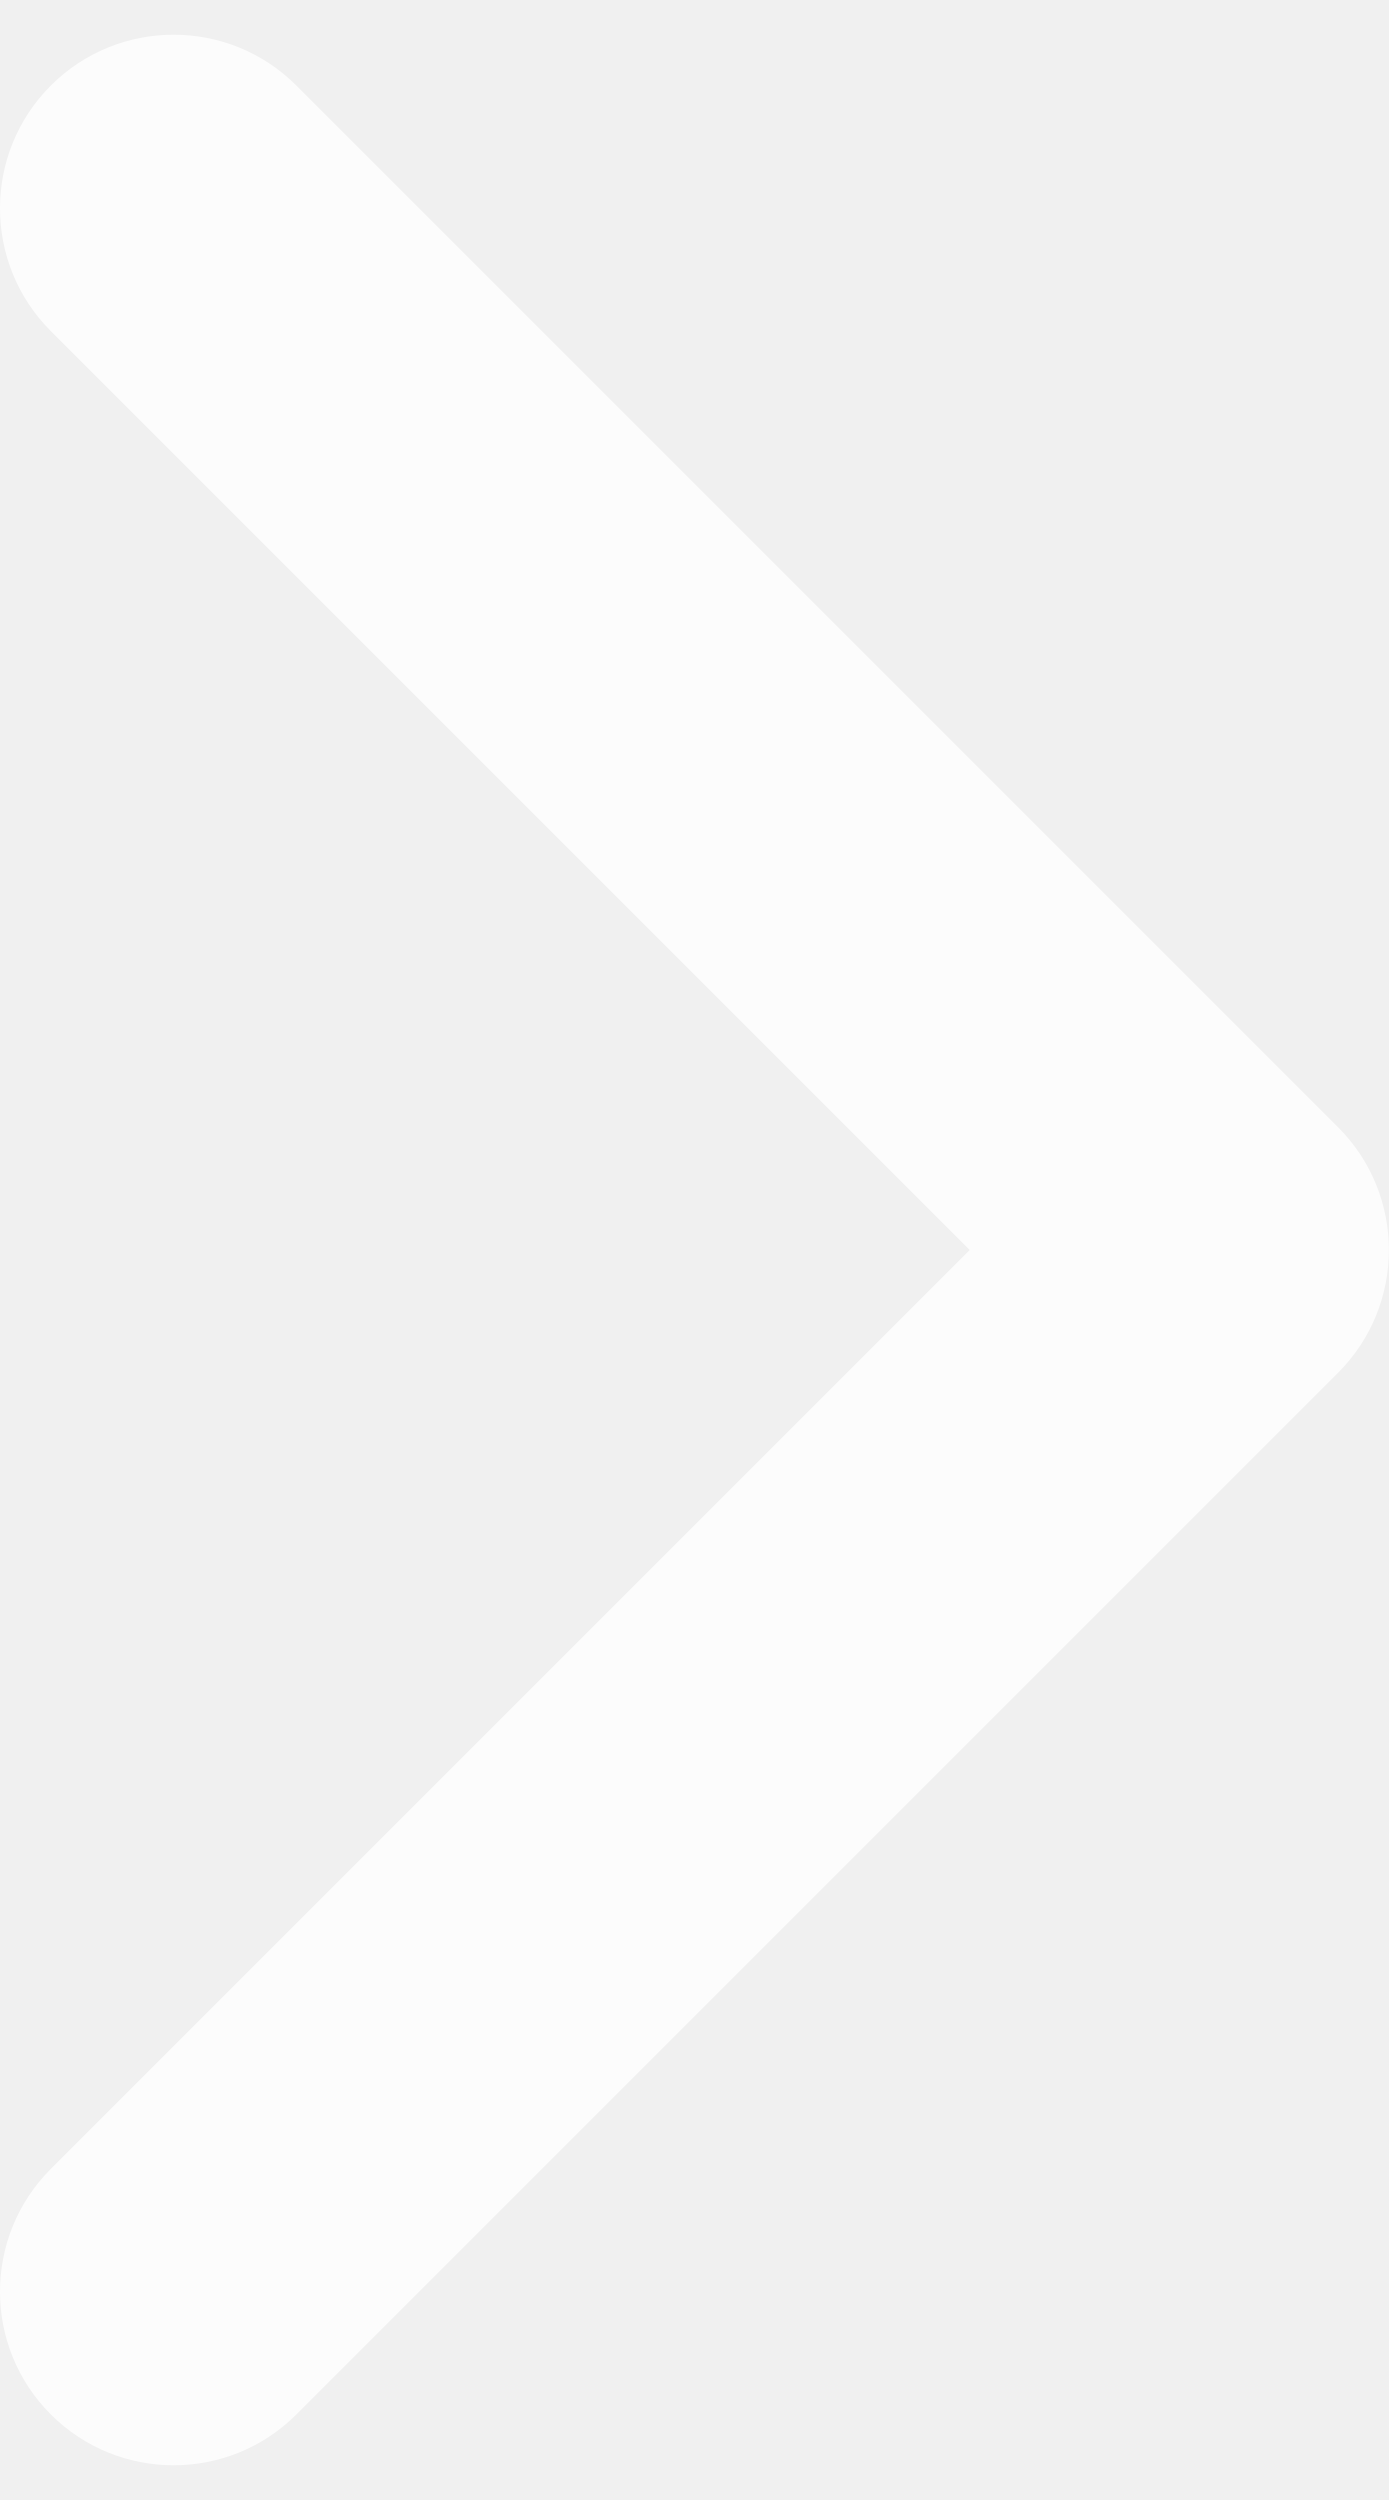
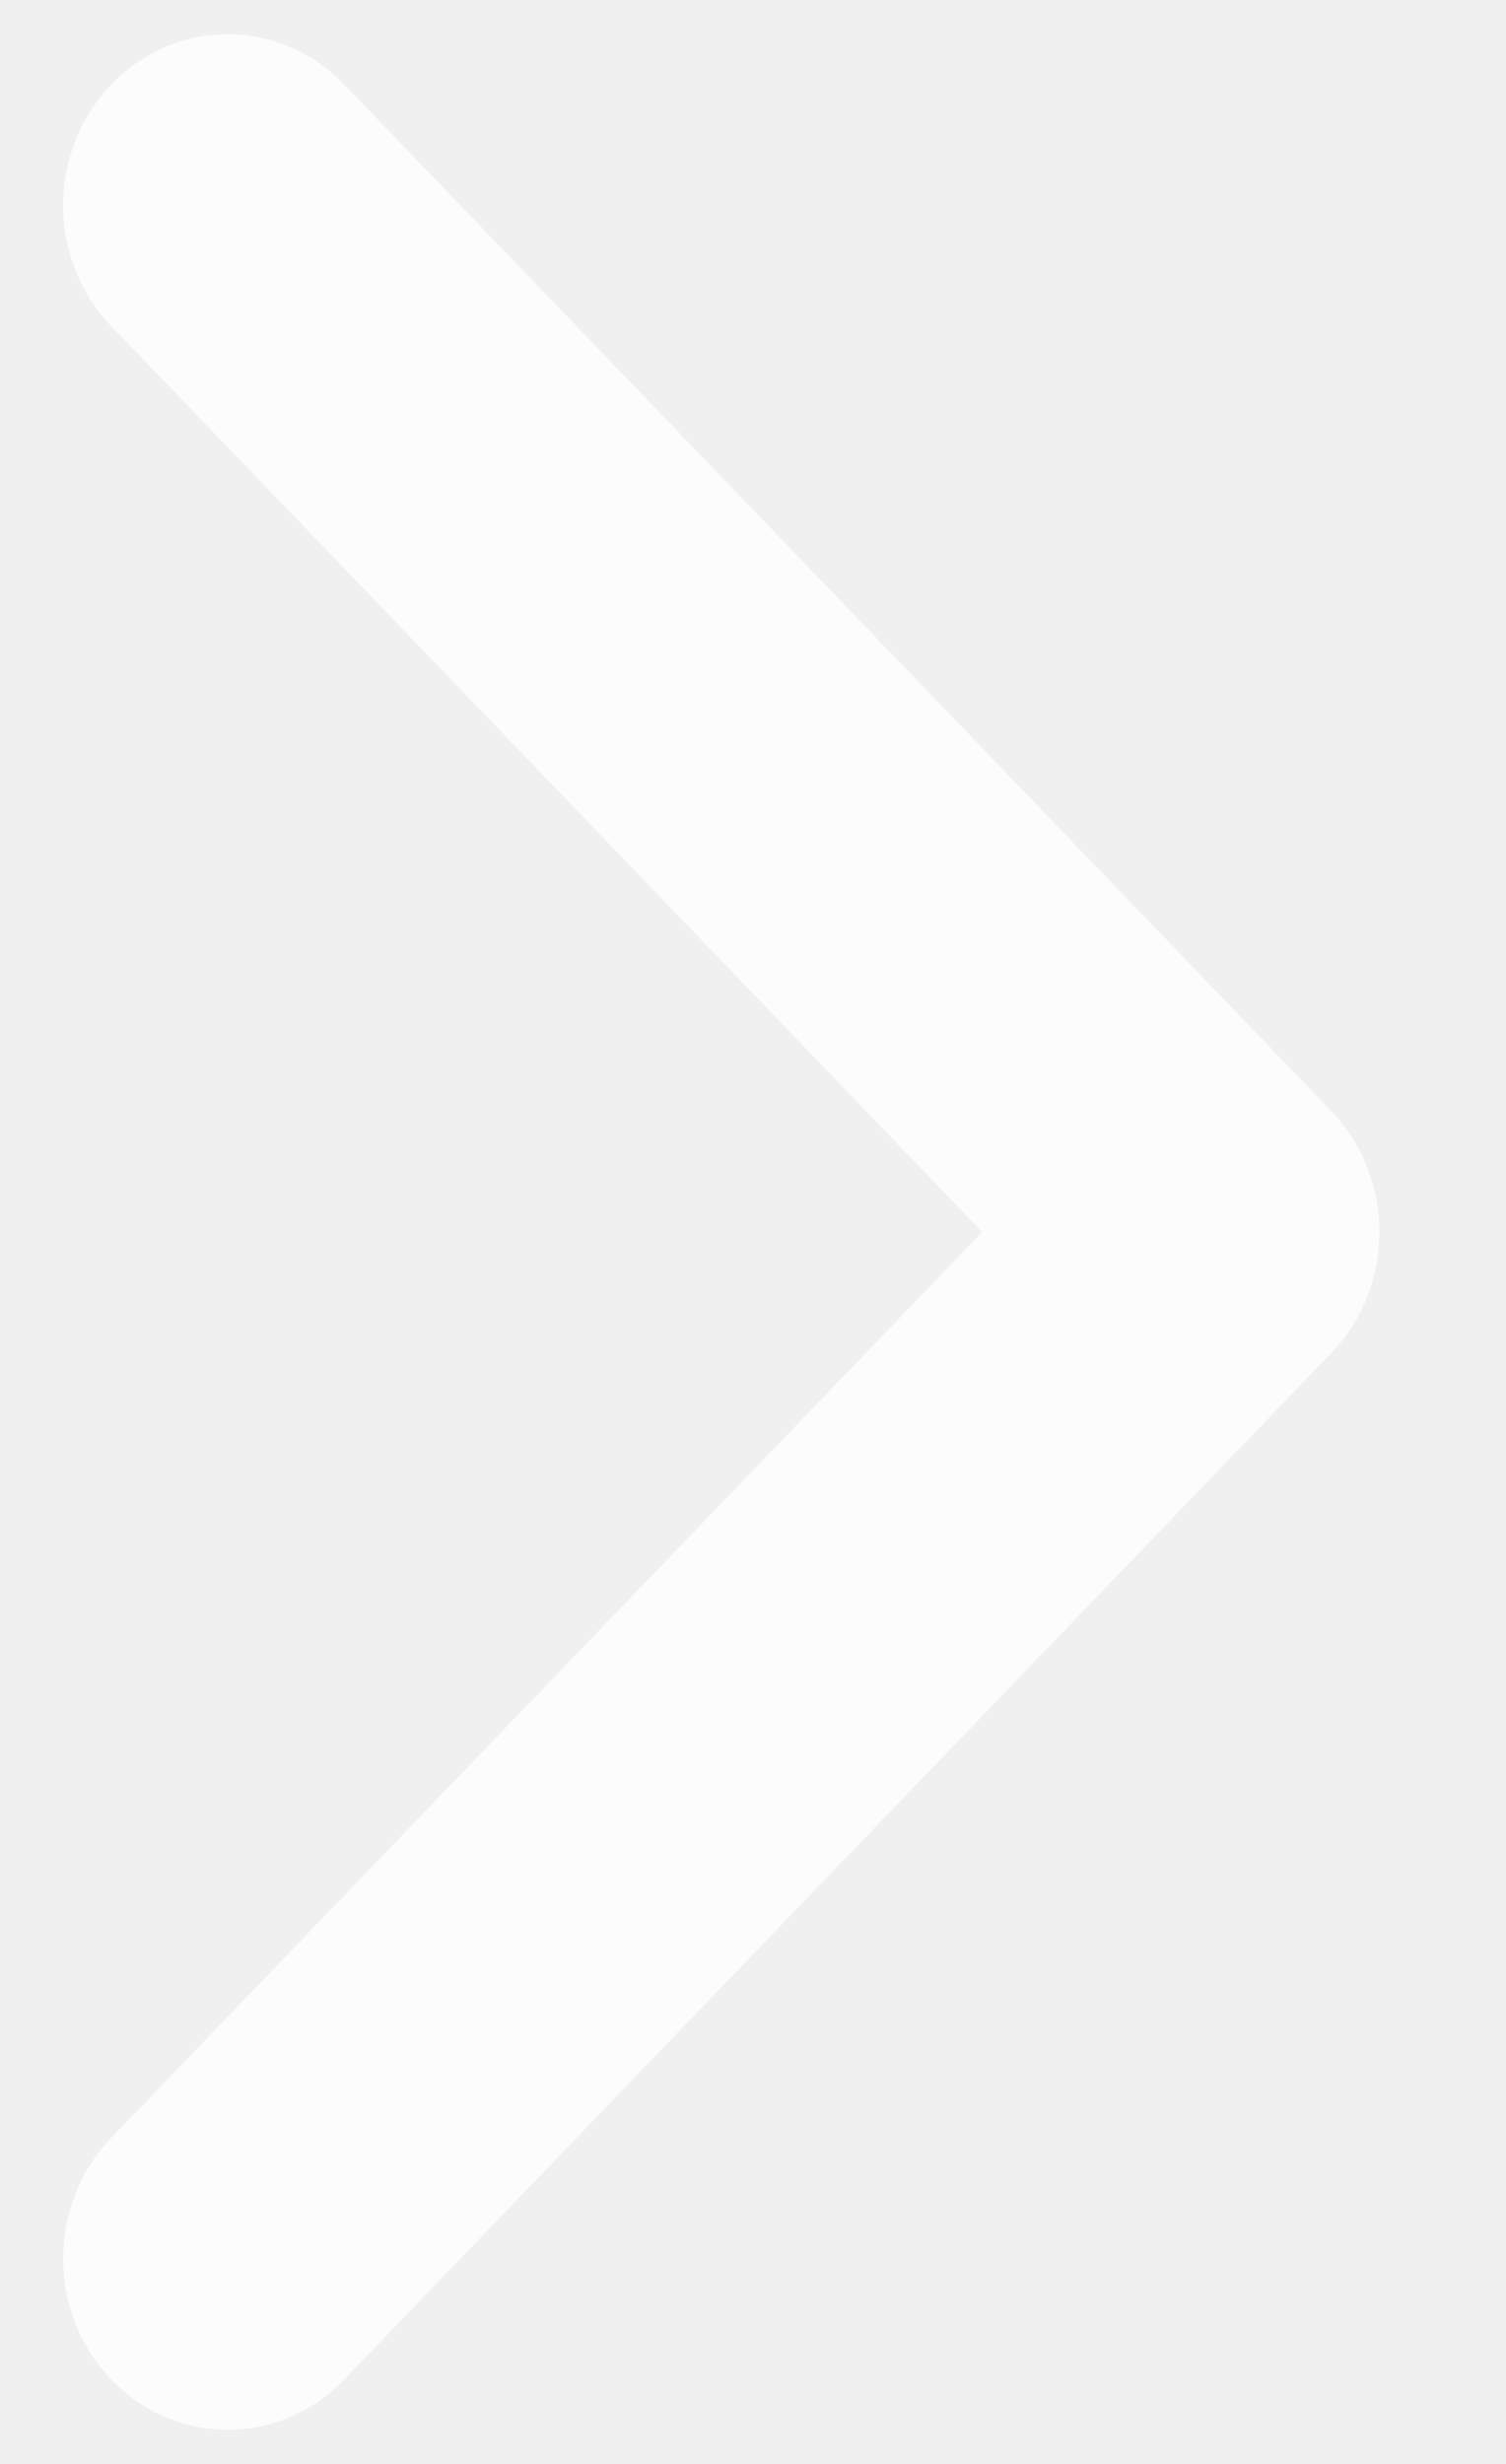
- <svg xmlns="http://www.w3.org/2000/svg" width="10" height="18" viewBox="0 0 10 18" fill="none">
-   <path fill-rule="evenodd" clip-rule="evenodd" d="M0.366 0.616C0.854 0.128 1.646 0.128 2.134 0.616L9.634 8.116C10.122 8.604 10.122 9.396 9.634 9.884L2.134 17.384C1.646 17.872 0.854 17.872 0.366 17.384C-0.122 16.896 -0.122 16.104 0.366 15.616L6.982 9L0.366 2.384C-0.122 1.896 -0.122 1.104 0.366 0.616Z" fill="white" fill-opacity="0.8" />
+ <svg xmlns="http://www.w3.org/2000/svg" width="11" height="18" viewBox="0 0 11 18" fill="none">
+   <path fill-rule="evenodd" clip-rule="evenodd" d="M0.814 0.616C1.283 0.128 2.044 0.128 2.513 0.616L9.725 8.116C10.194 8.604 10.194 9.396 9.725 9.884L2.513 17.384C2.044 17.872 1.283 17.872 0.814 17.384C0.344 16.896 0.344 16.104 0.814 15.616L7.175 9L0.814 2.384C0.344 1.896 0.344 1.104 0.814 0.616Z" fill="white" fill-opacity="0.8" />
</svg>
